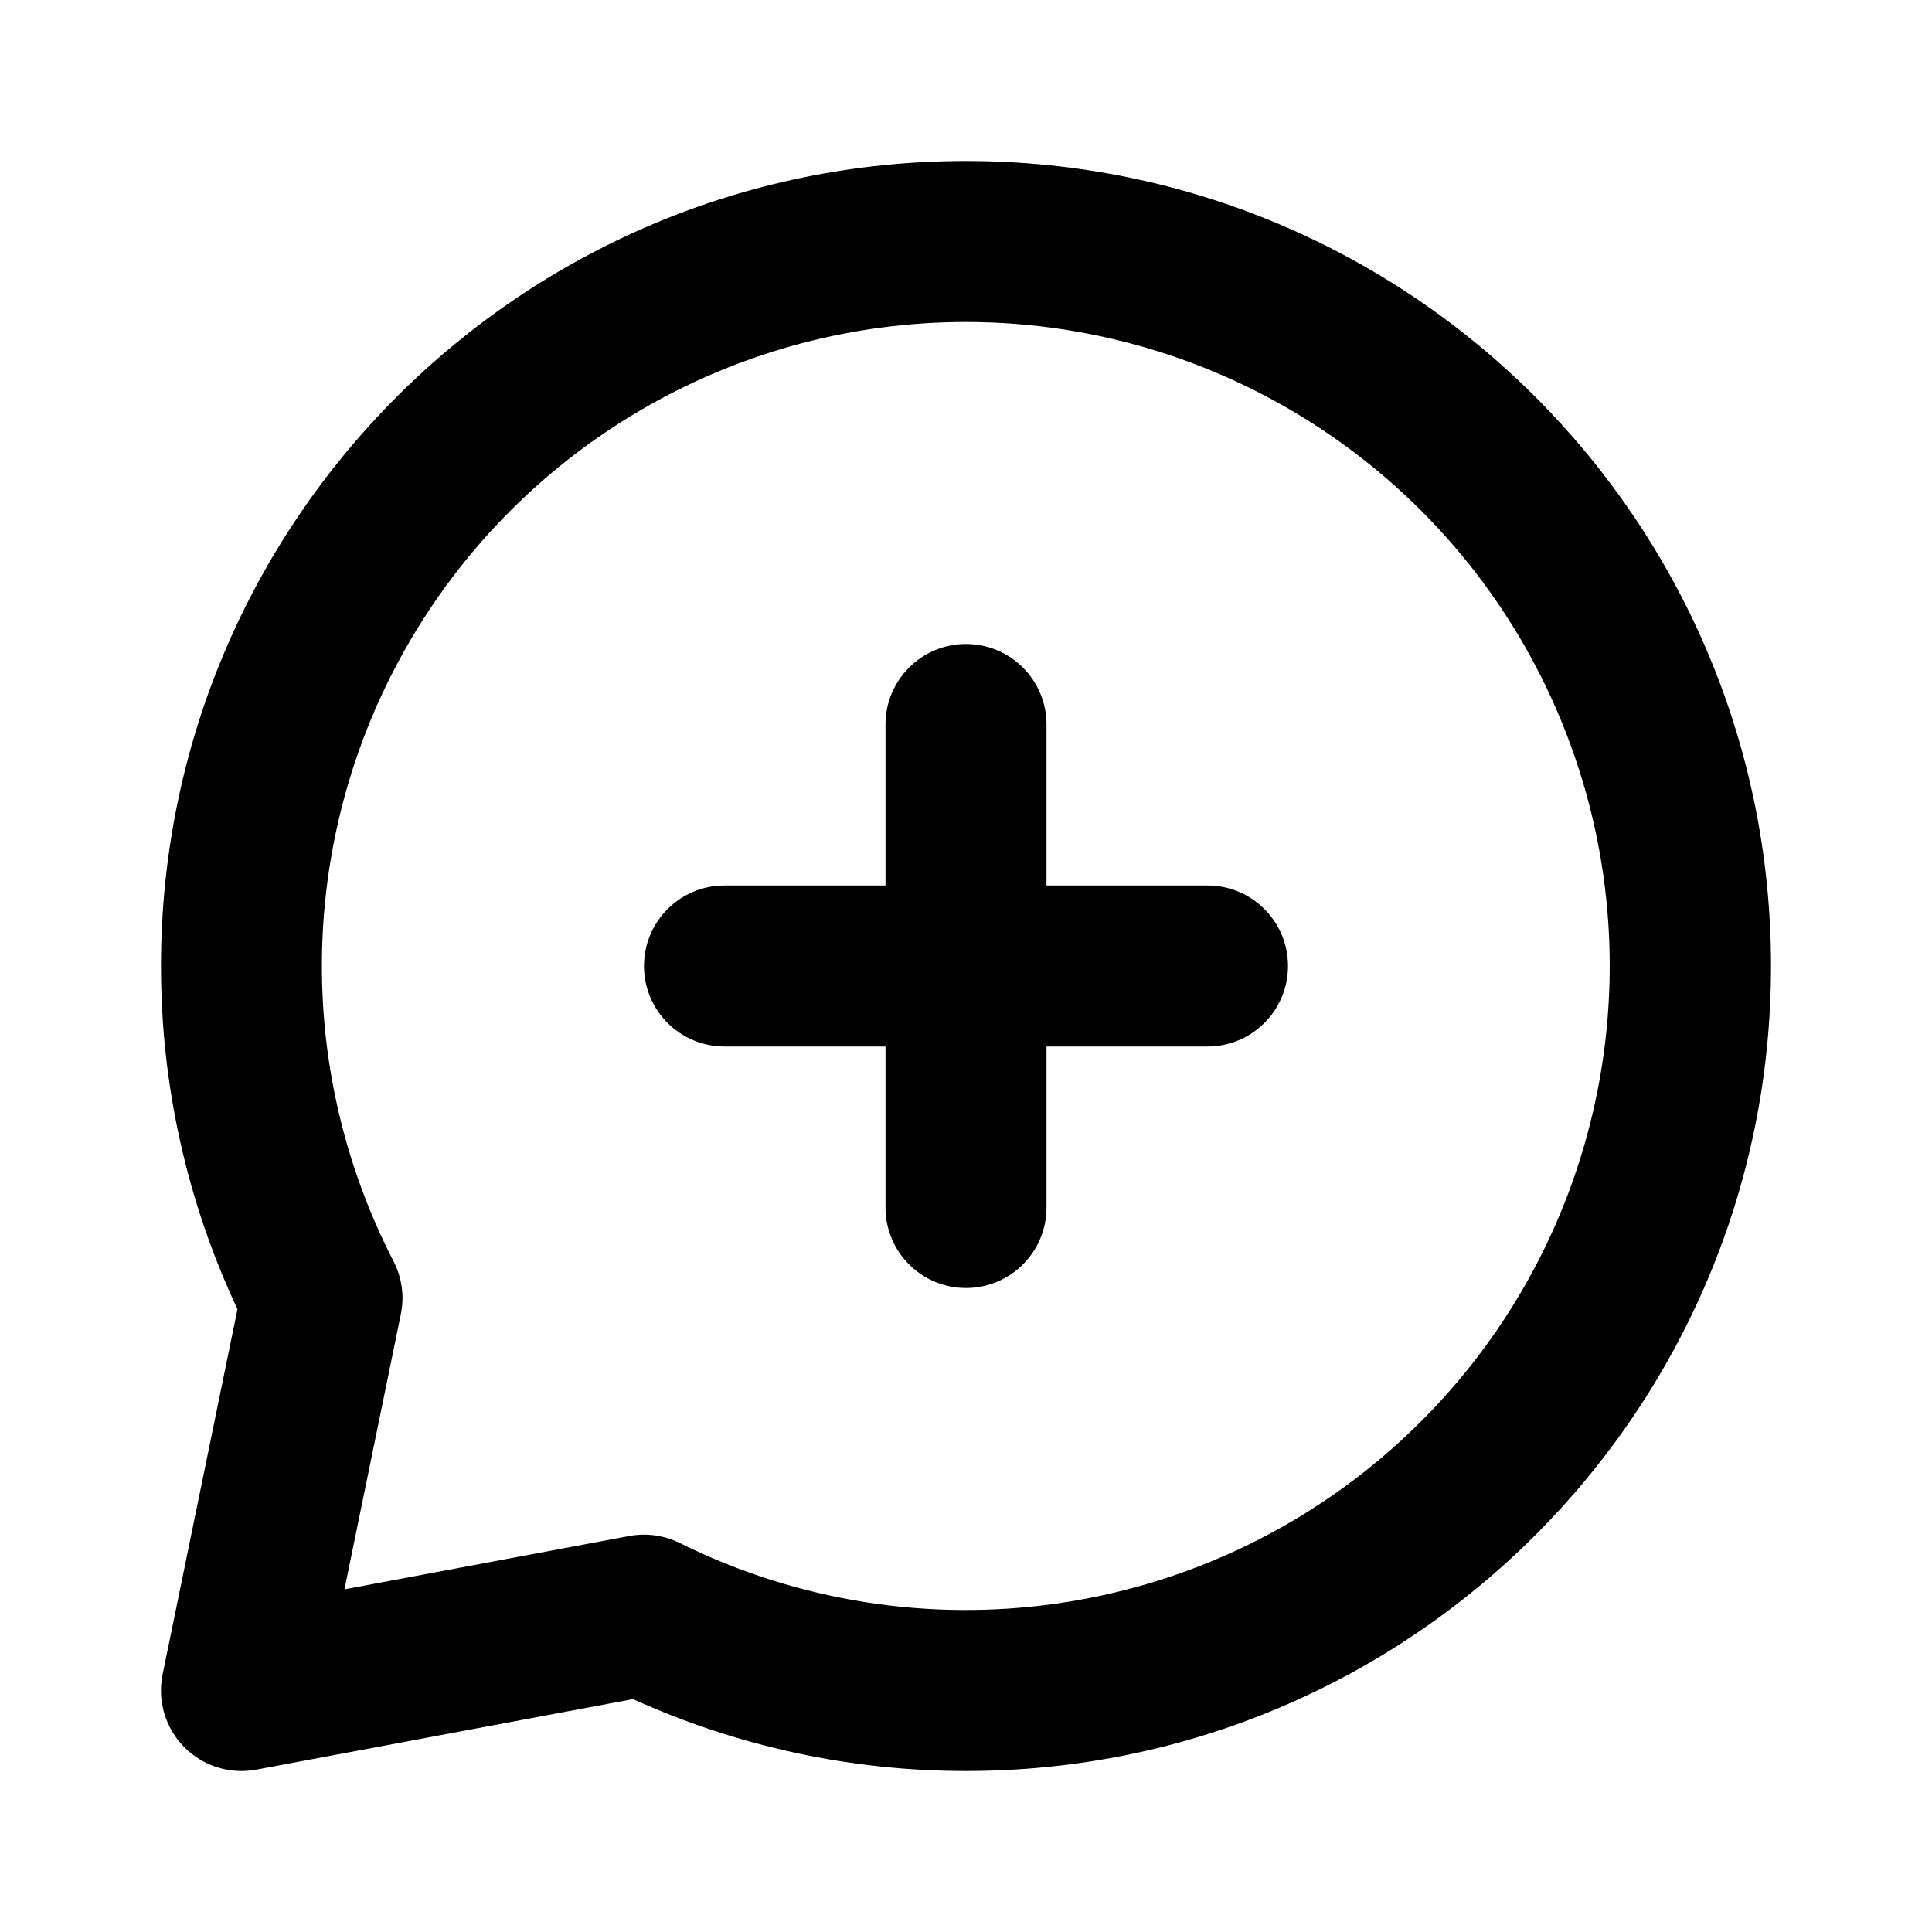
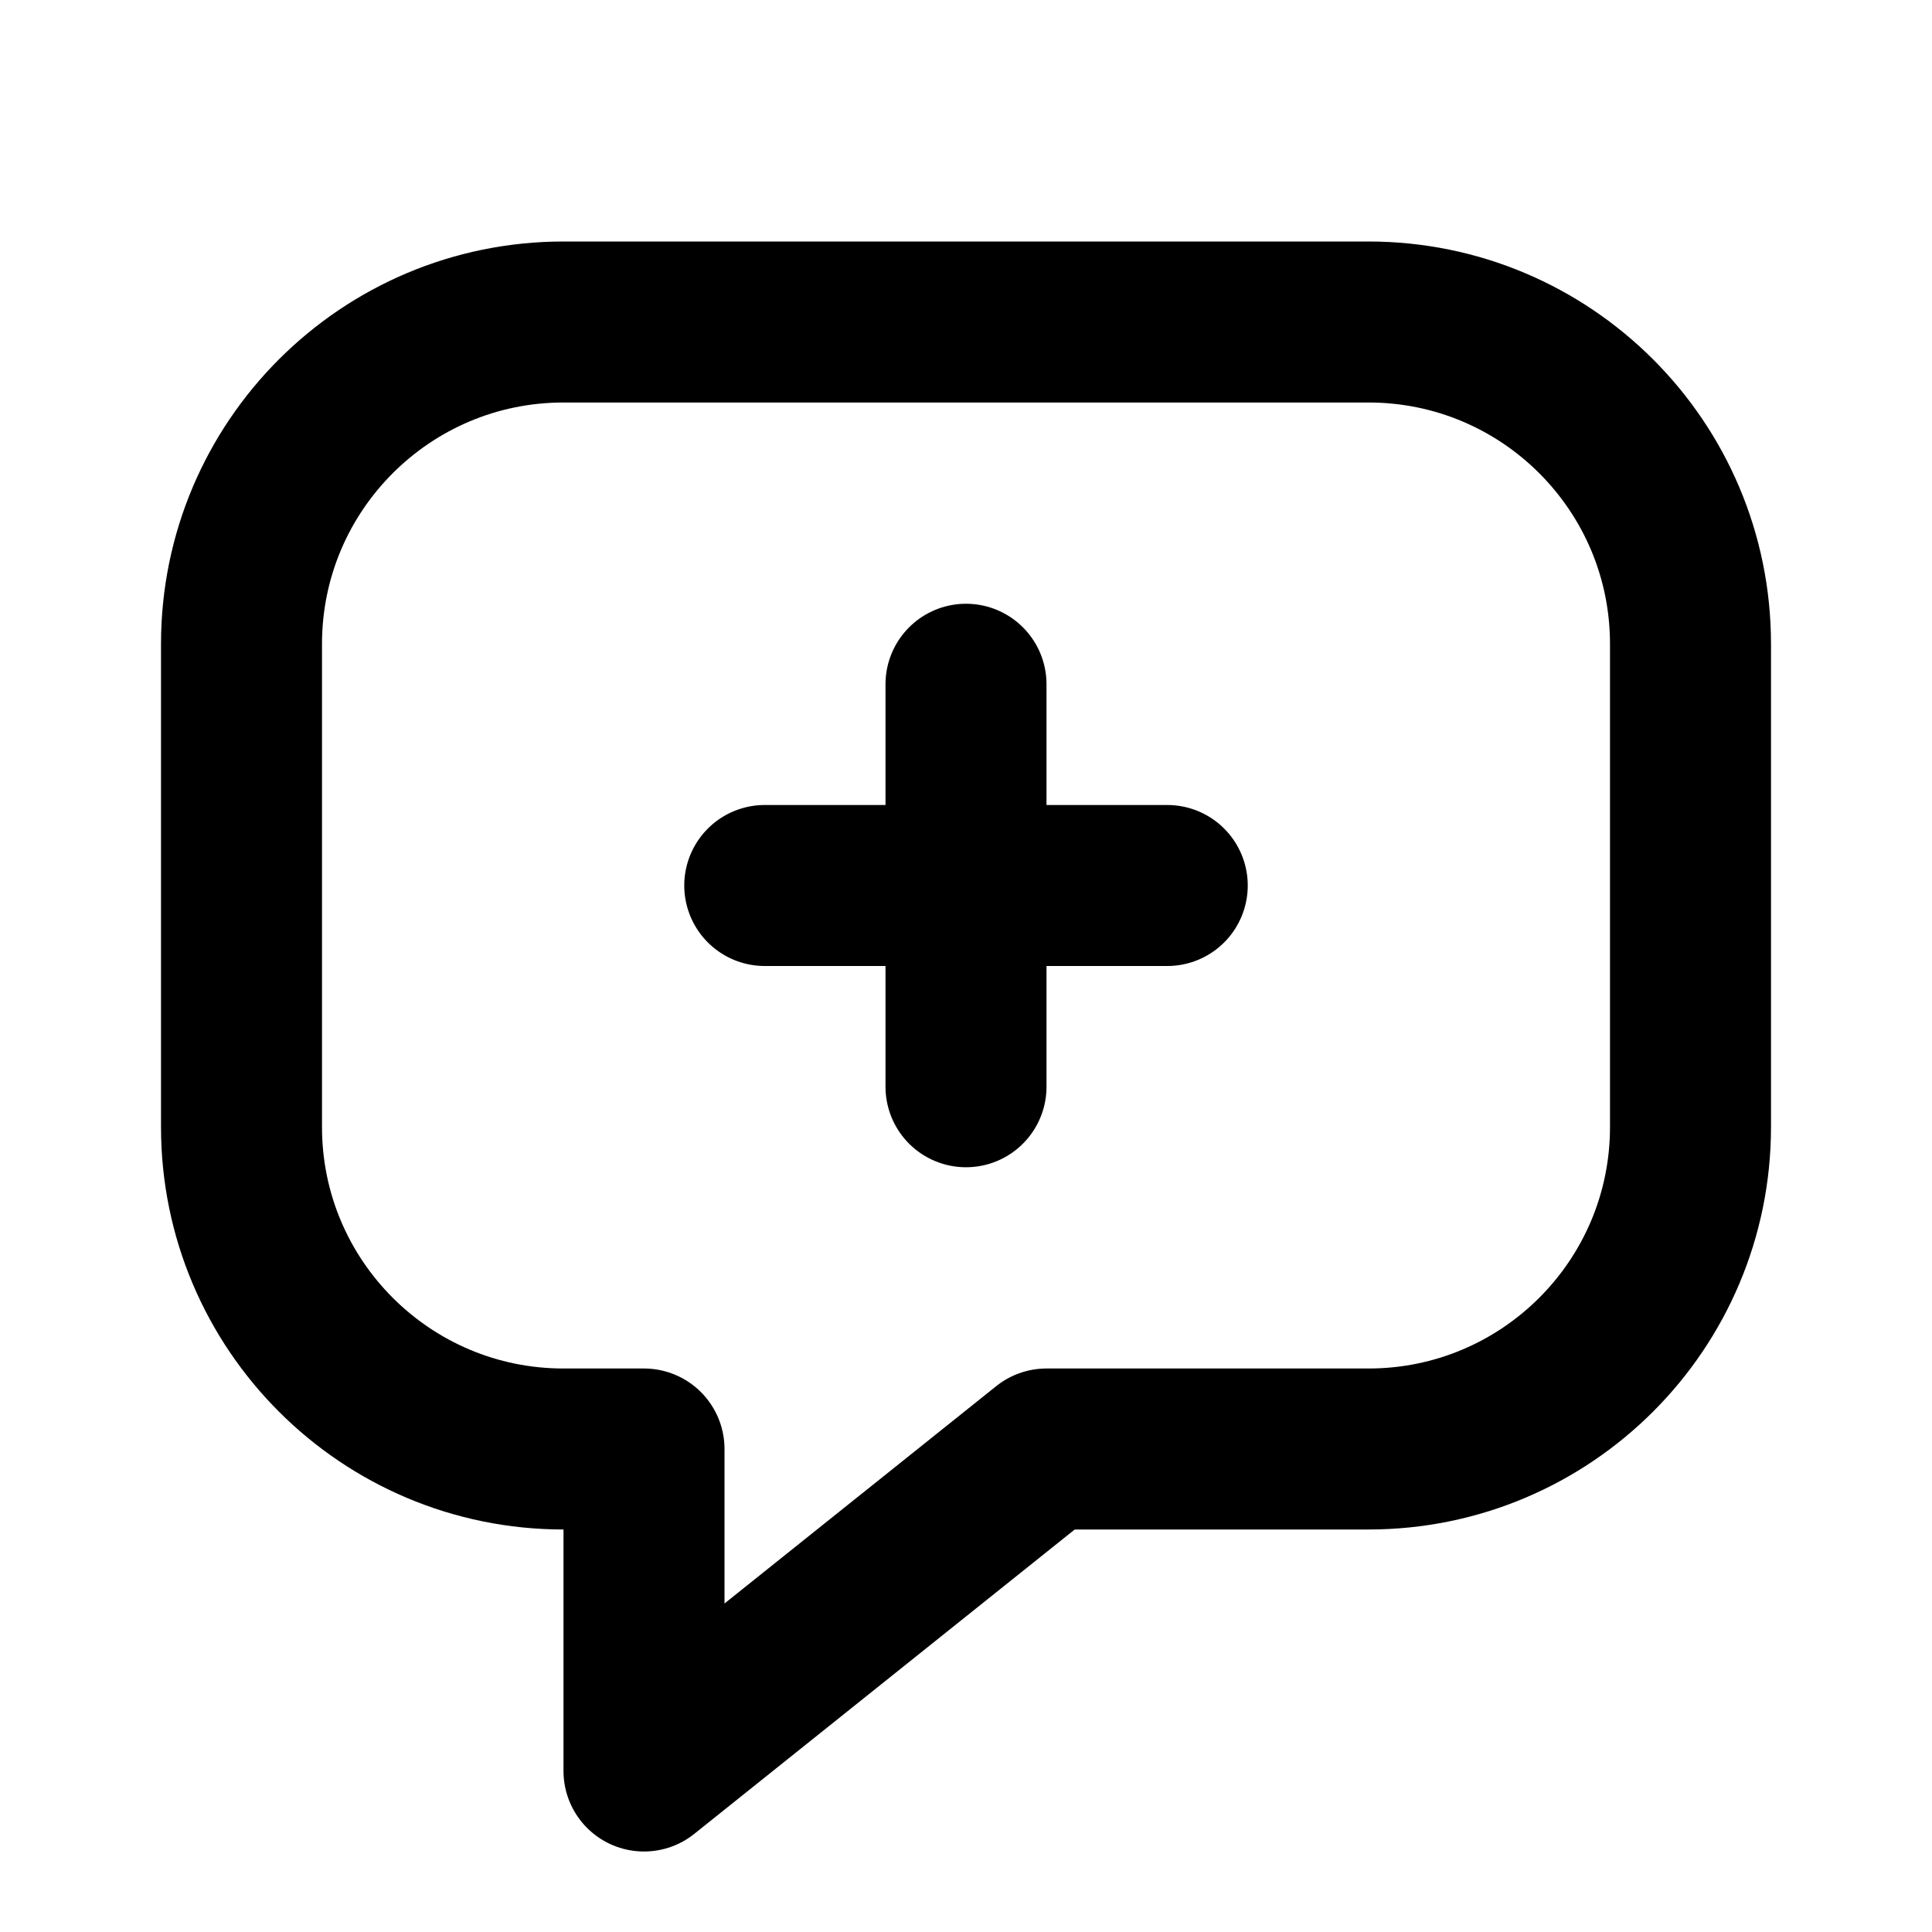
<svg xmlns="http://www.w3.org/2000/svg" viewBox="0 0 24 24" fill="none">
-   <path fill="currentColor" fill-rule="evenodd" clip-rule="evenodd" d="M12 2c5.523 0 10 4.477 10 10s-4.477 10-10 10a10 10 0 0 1-4.136-.893l-4.68.876A1 1 0 0 1 2.02 20.8l.93-4.537A10 10 0 0 1 2 12C2 6.477 6.477 2 12 2Zm0 2a8 8 0 0 0-7.111 11.668 1 1 0 0 1 .09.66l-.7 3.415 3.537-.662c.214-.04.435-.009.63.088A8 8 0 1 0 12 4Zm0 4a1 1 0 0 1 1 1v2h2a1 1 0 1 1 0 2h-2v2a1 1 0 1 1-2 0v-2H9a1 1 0 1 1 0-2h2V9a1 1 0 0 1 1-1Z" />
+   <path stroke="currentColor" stroke-linecap="round" stroke-linejoin="round" stroke-width="2" d="M7 4h10a4 4 0 0 1 4 4v6a4 4 0 0 1-4 4h-4l-5 4v-4H7a4 4 0 0 1-4-4V8a4 4 0 0 1 4-4z" />
+   <path stroke="currentColor" stroke-linecap="round" stroke-linejoin="round" stroke-width="2" d="M12 8.5v5M9.5 11h5" />
</svg>
